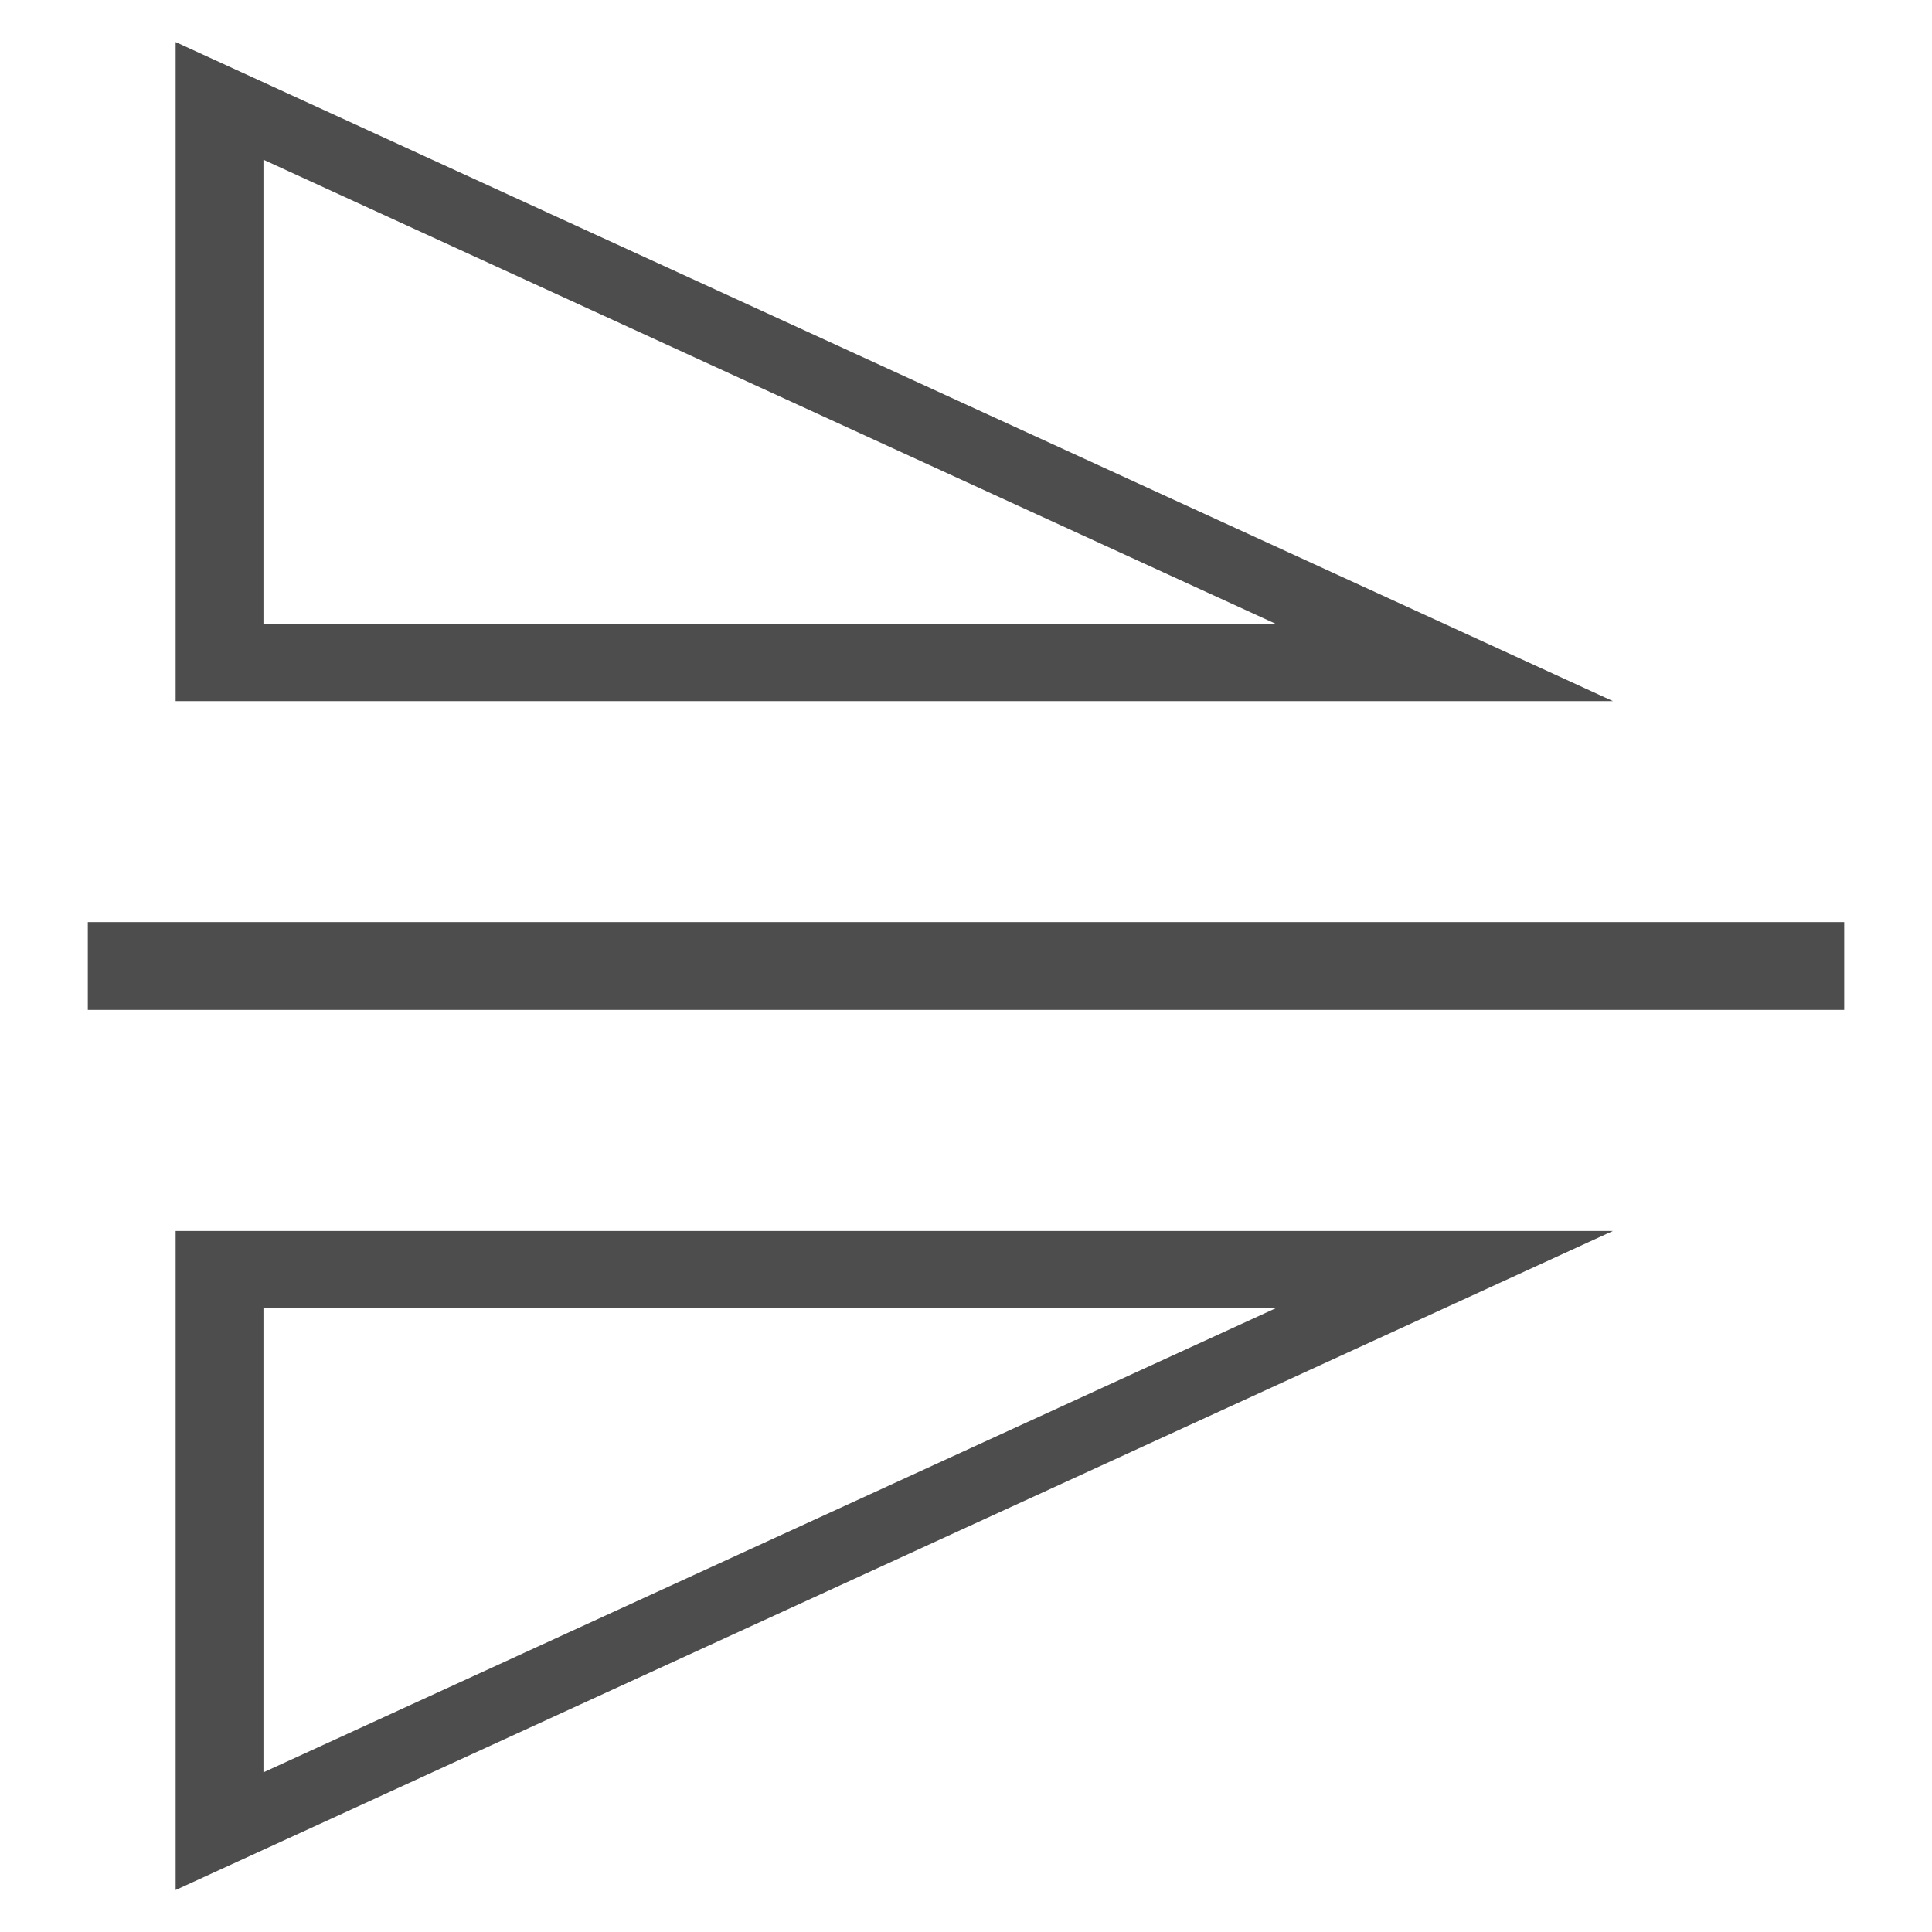
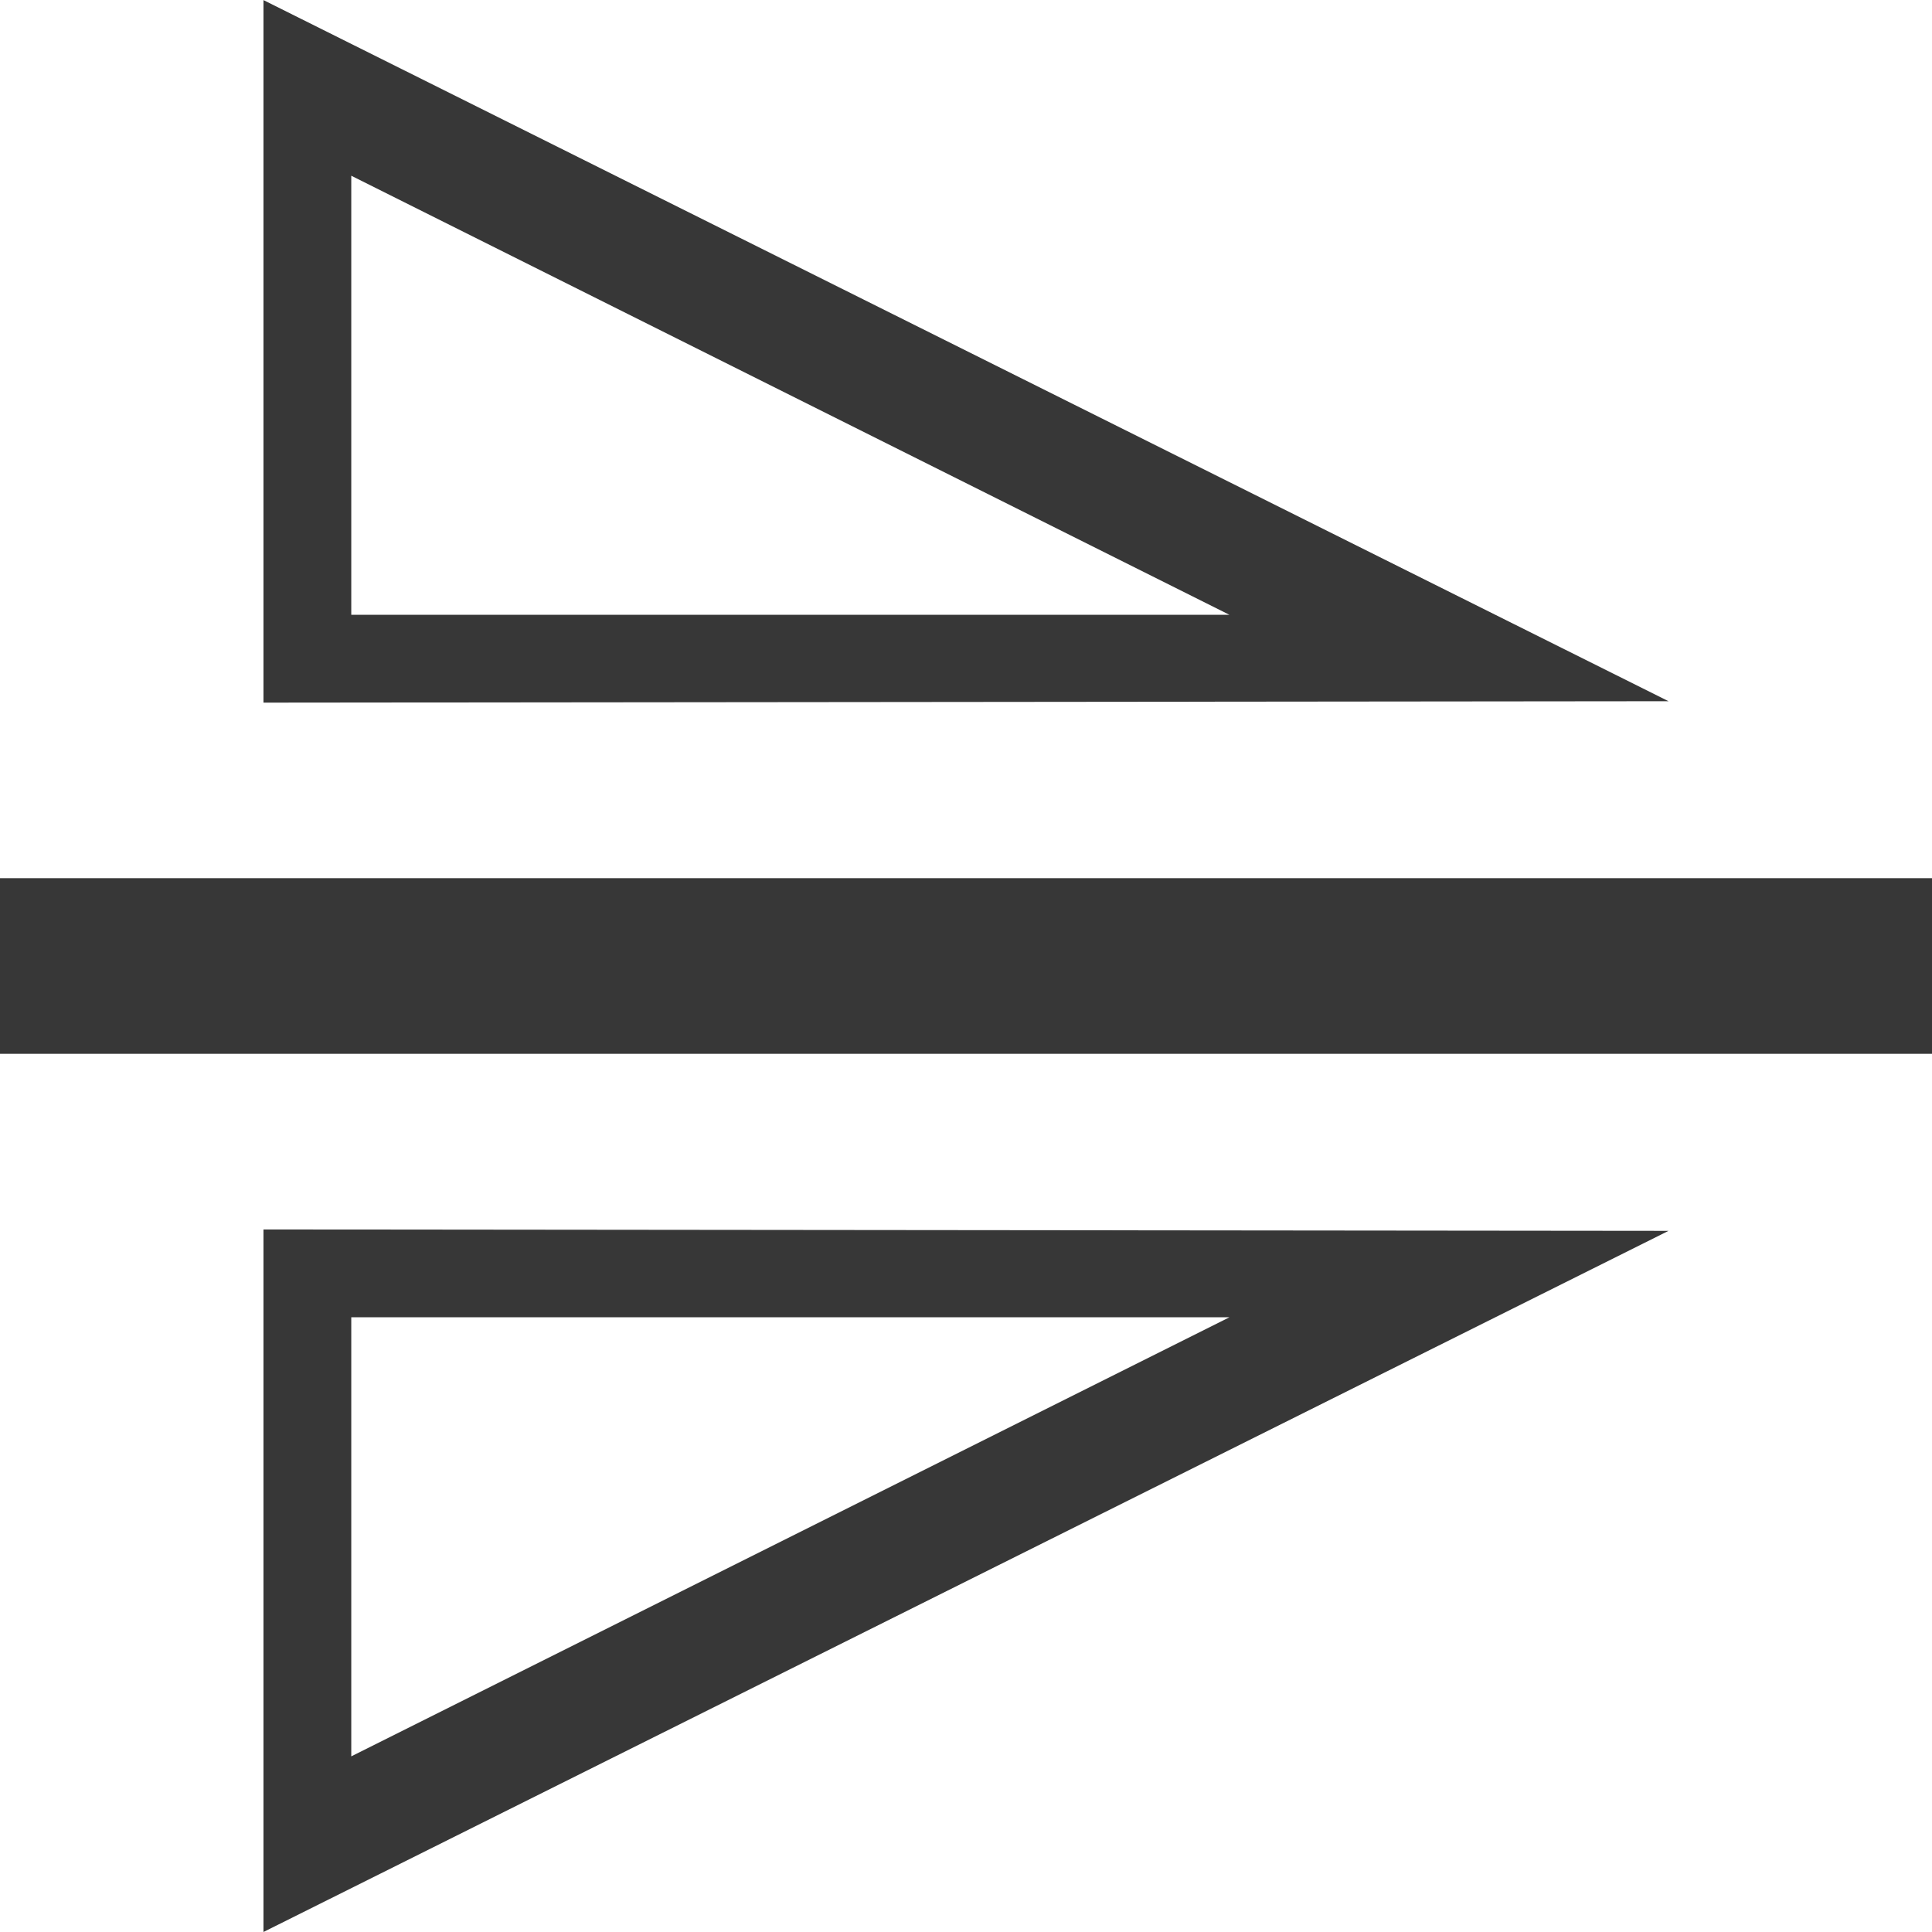
- <svg xmlns="http://www.w3.org/2000/svg" width="22" height="22" viewBox="0 0 22 22" id="svg3385" version="1.1">
-   <defs id="defs3387" />
+ <svg xmlns="http://www.w3.org/2000/svg" width="22" height="22" viewBox="0 0 22 22" id="svg5502" version="1.1">
+   <defs id="defs5504" />
  <g id="layer1" transform="translate(0,-1030.362)">
-     <path style="fill:#4d4d4d;fill-opacity:1;fill-rule:evenodd;stroke:none;stroke-width:1px;stroke-linecap:butt;stroke-linejoin:miter;stroke-opacity:1" d="m 21,1040.862 0,1 -20,0 0,-1 z" id="path3427" />
-     <path style="fill:#4d4d4d;fill-opacity:1;fill-rule:evenodd;stroke:none;stroke-width:0.1;stroke-linecap:butt;stroke-linejoin:miter;stroke-miterlimit:4;stroke-dasharray:none;stroke-opacity:1" d="M 18.367,1038.346 2,1030.841 l 0,7.505 16.367,0 z m -3.842,-0.881 -11.525,0 0,-5.284 11.525,5.284 z" id="path4777" />
-     <path style="fill:#4d4d4d;fill-opacity:1;fill-rule:evenodd;stroke:none;stroke-width:0.2;stroke-linecap:butt;stroke-linejoin:miter;stroke-miterlimit:4;stroke-dasharray:none;stroke-opacity:1" d="m 18.367,1044.379 -16.367,0 0,7.505 16.367,-7.505 z m -3.842,0.881 -11.525,5.284 0,-5.284 11.525,0 z" id="path4789" />
+     <path style="fill:#373737;fill-opacity:1;fill-rule:evenodd;stroke:none;stroke-width:1px;stroke-linecap:butt;stroke-linejoin:miter;stroke-opacity:1" d="m 22,1040.362 0,2 -22,0 0,-2 z" id="path3427" />
+     <path style="fill:#373737;fill-opacity:1;fill-rule:evenodd;stroke:none;stroke-width:0.1;stroke-linecap:butt;stroke-linejoin:miter;stroke-miterlimit:4;stroke-dasharray:none;stroke-opacity:1" d="m 19,1038.347 -16,-7.984 0,8 16,-0.016 z m -5,-0.984 -10,0 0,-5 10,5 z" id="path4777" />
+     <path style="fill:#373737;fill-opacity:1;fill-rule:evenodd;stroke:none;stroke-width:0.1;stroke-linecap:butt;stroke-linejoin:miter;stroke-miterlimit:4;stroke-dasharray:none;stroke-opacity:1" d="m 19,1044.378 -16,7.984 0,-8 16,0.016 z m -5,0.984 -10,0 0,5 10,-5 z" id="path4777-5" />
  </g>
</svg>
